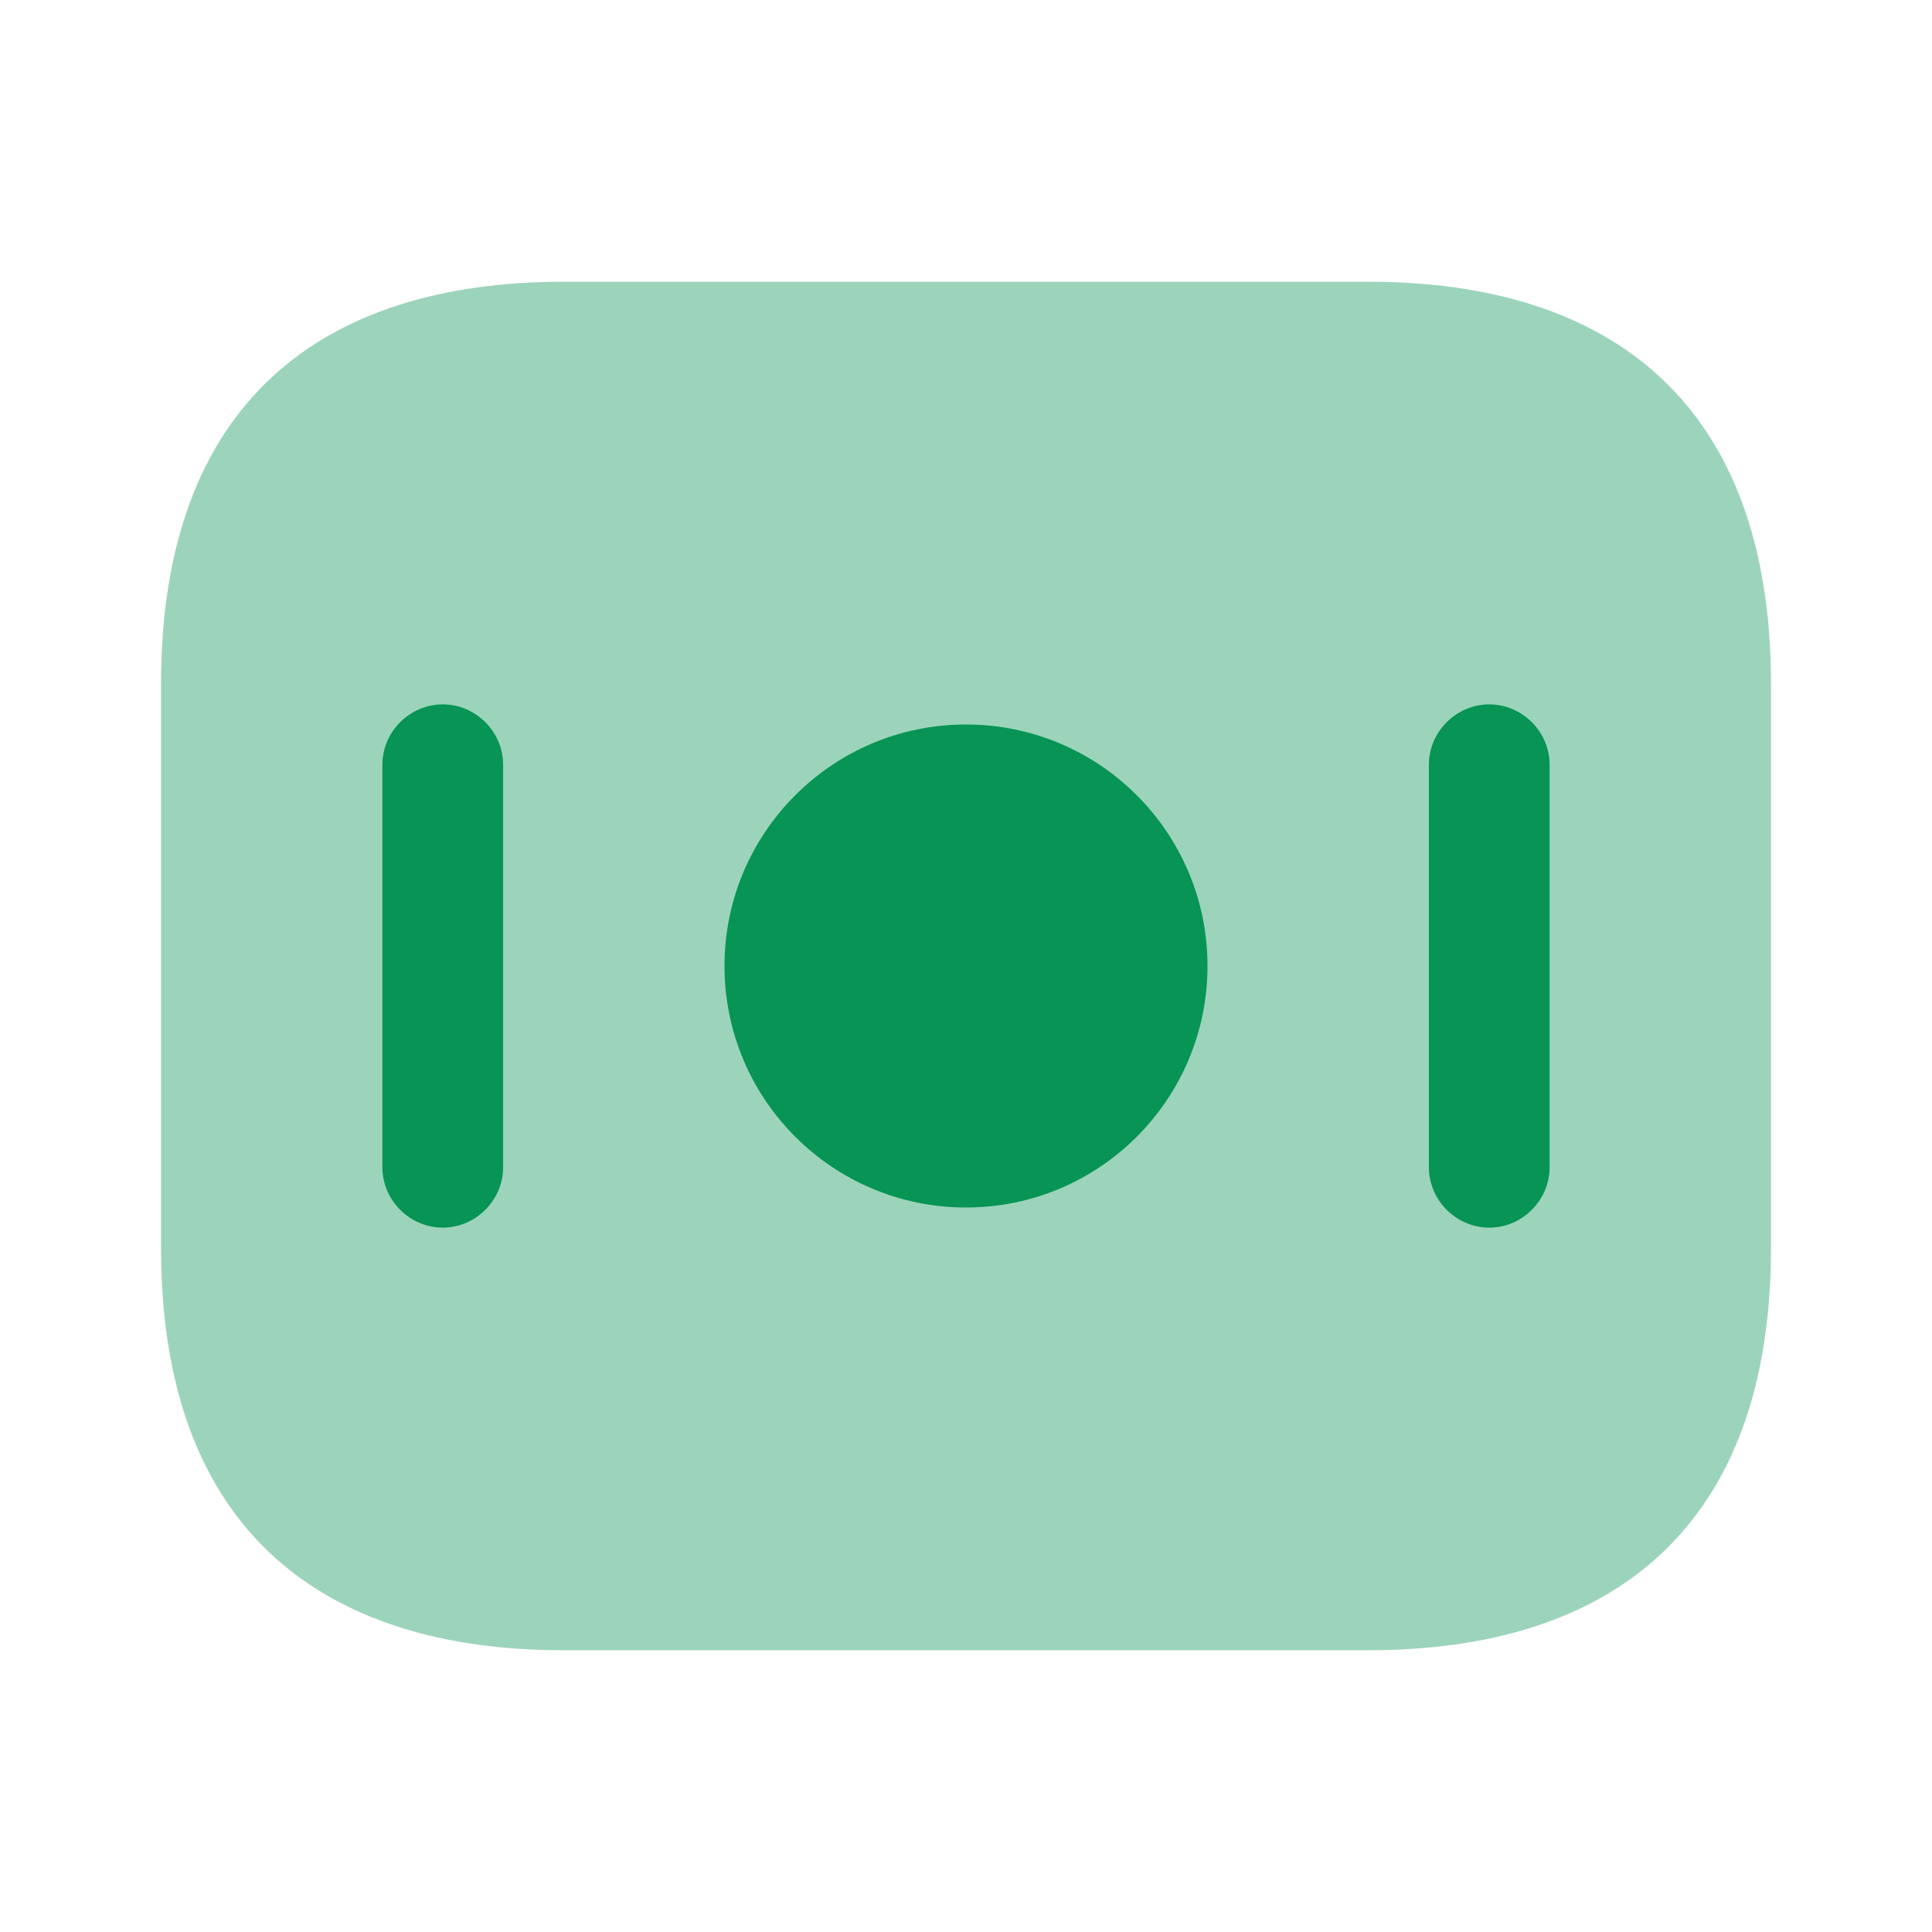
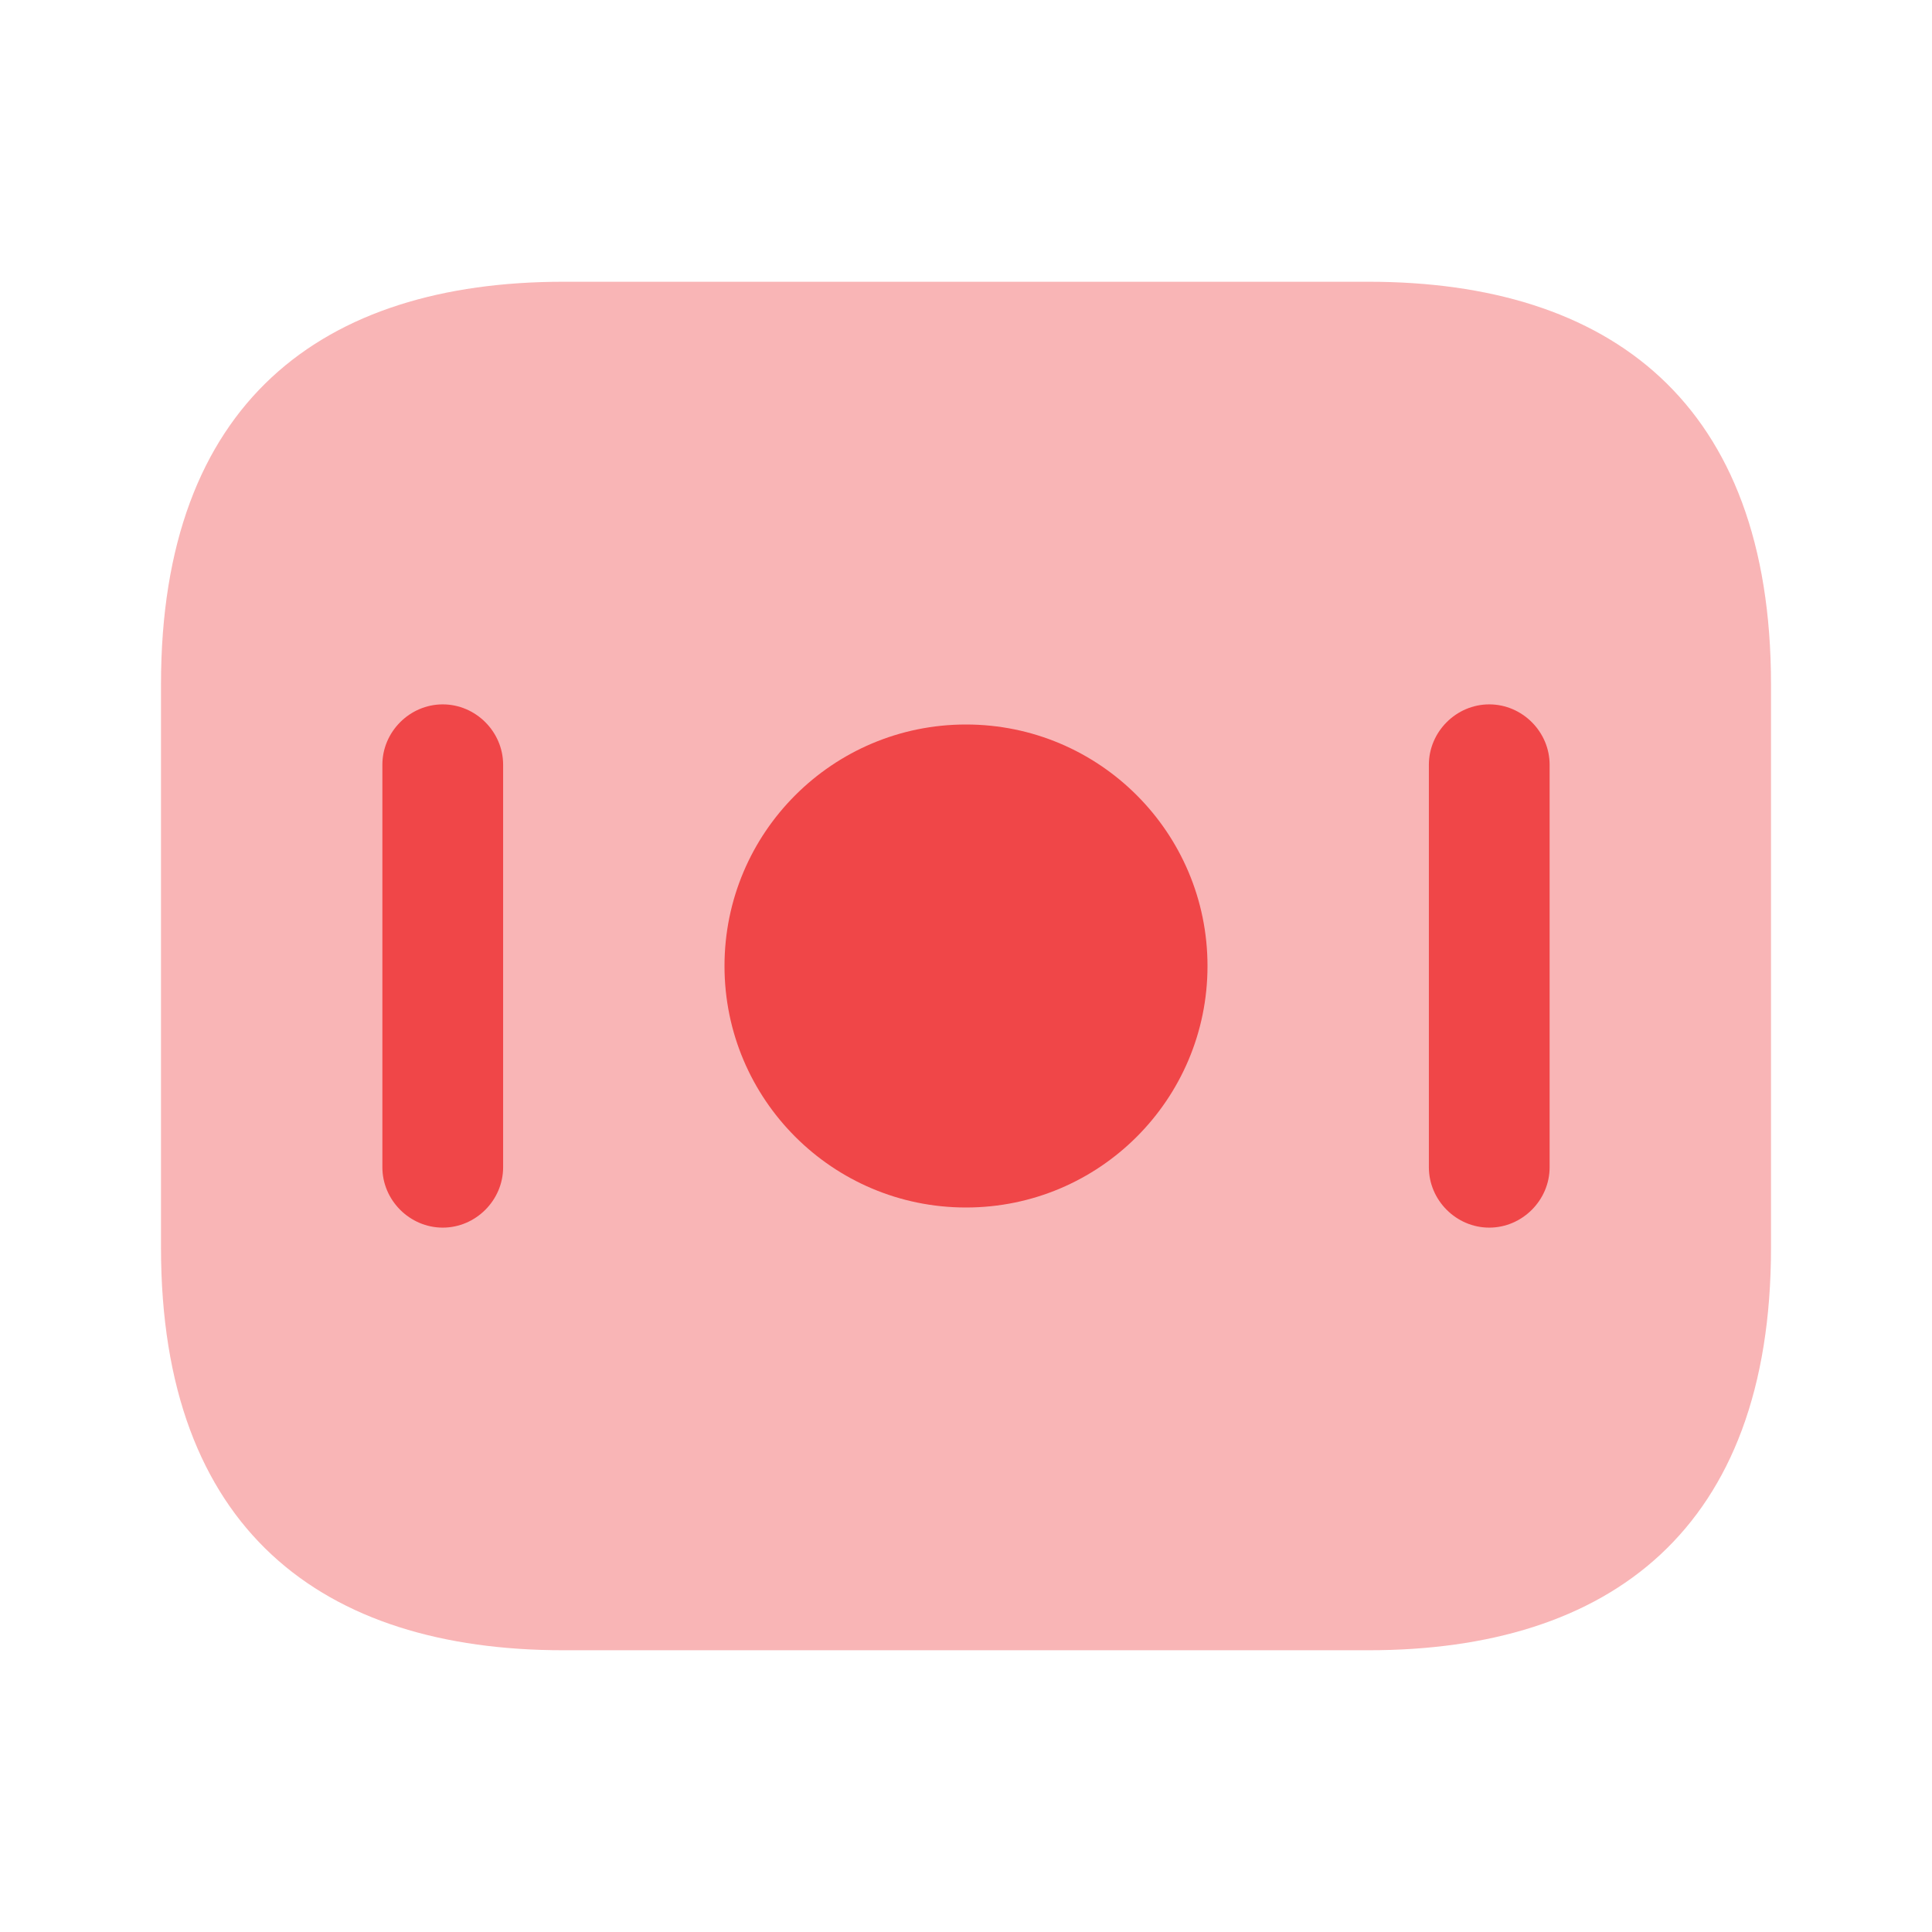
<svg xmlns="http://www.w3.org/2000/svg" width="36" height="36" viewBox="0 0 36 36" fill="none">
-   <path opacity="0.4" d="M25.5 30.75H10.5C6 30.75 3 28.5 3 23.25V12.75C3 7.5 6 5.25 10.5 5.25H25.5C30 5.25 33 7.5 33 12.75V23.25C33 28.5 30 30.75 25.5 30.75Z" fill="#079455" />
-   <path d="M18 22.5C20.485 22.5 22.5 20.485 22.5 18C22.5 15.515 20.485 13.5 18 13.5C15.515 13.5 13.5 15.515 13.5 18C13.5 20.485 15.515 22.5 18 22.5Z" fill="#079455" />
-   <path d="M8.25 22.875C7.635 22.875 7.125 22.365 7.125 21.75V14.25C7.125 13.635 7.635 13.125 8.25 13.125C8.865 13.125 9.375 13.635 9.375 14.25V21.75C9.375 22.365 8.865 22.875 8.25 22.875Z" fill="#079455" />
-   <path d="M27.75 22.875C27.135 22.875 26.625 22.365 26.625 21.75V14.25C26.625 13.635 27.135 13.125 27.75 13.125C28.365 13.125 28.875 13.635 28.875 14.25V21.75C28.875 22.365 28.365 22.875 27.75 22.875Z" fill="#079455" />
+   <path opacity="0.4" d="M25.5 30.75H10.5C6 30.75 3 28.5 3 23.25V12.75C3 7.5 6 5.25 10.5 5.25H25.5C30 5.25 33 7.5 33 12.75V23.25C33 28.5 30 30.75 25.5 30.75Z" fill="#F04648" />
+   <path d="M18 22.5C20.485 22.5 22.5 20.485 22.5 18C22.5 15.515 20.485 13.5 18 13.5C15.515 13.5 13.5 15.515 13.5 18C13.5 20.485 15.515 22.5 18 22.5Z" fill="#F04648" />
+   <path d="M8.25 22.875C7.635 22.875 7.125 22.365 7.125 21.75V14.25C7.125 13.635 7.635 13.125 8.25 13.125C8.865 13.125 9.375 13.635 9.375 14.25V21.75C9.375 22.365 8.865 22.875 8.25 22.875Z" fill="#F04648" />
+   <path d="M27.75 22.875C27.135 22.875 26.625 22.365 26.625 21.75V14.25C26.625 13.635 27.135 13.125 27.75 13.125C28.365 13.125 28.875 13.635 28.875 14.25V21.75C28.875 22.365 28.365 22.875 27.75 22.875Z" fill="#F04648" />
</svg>
